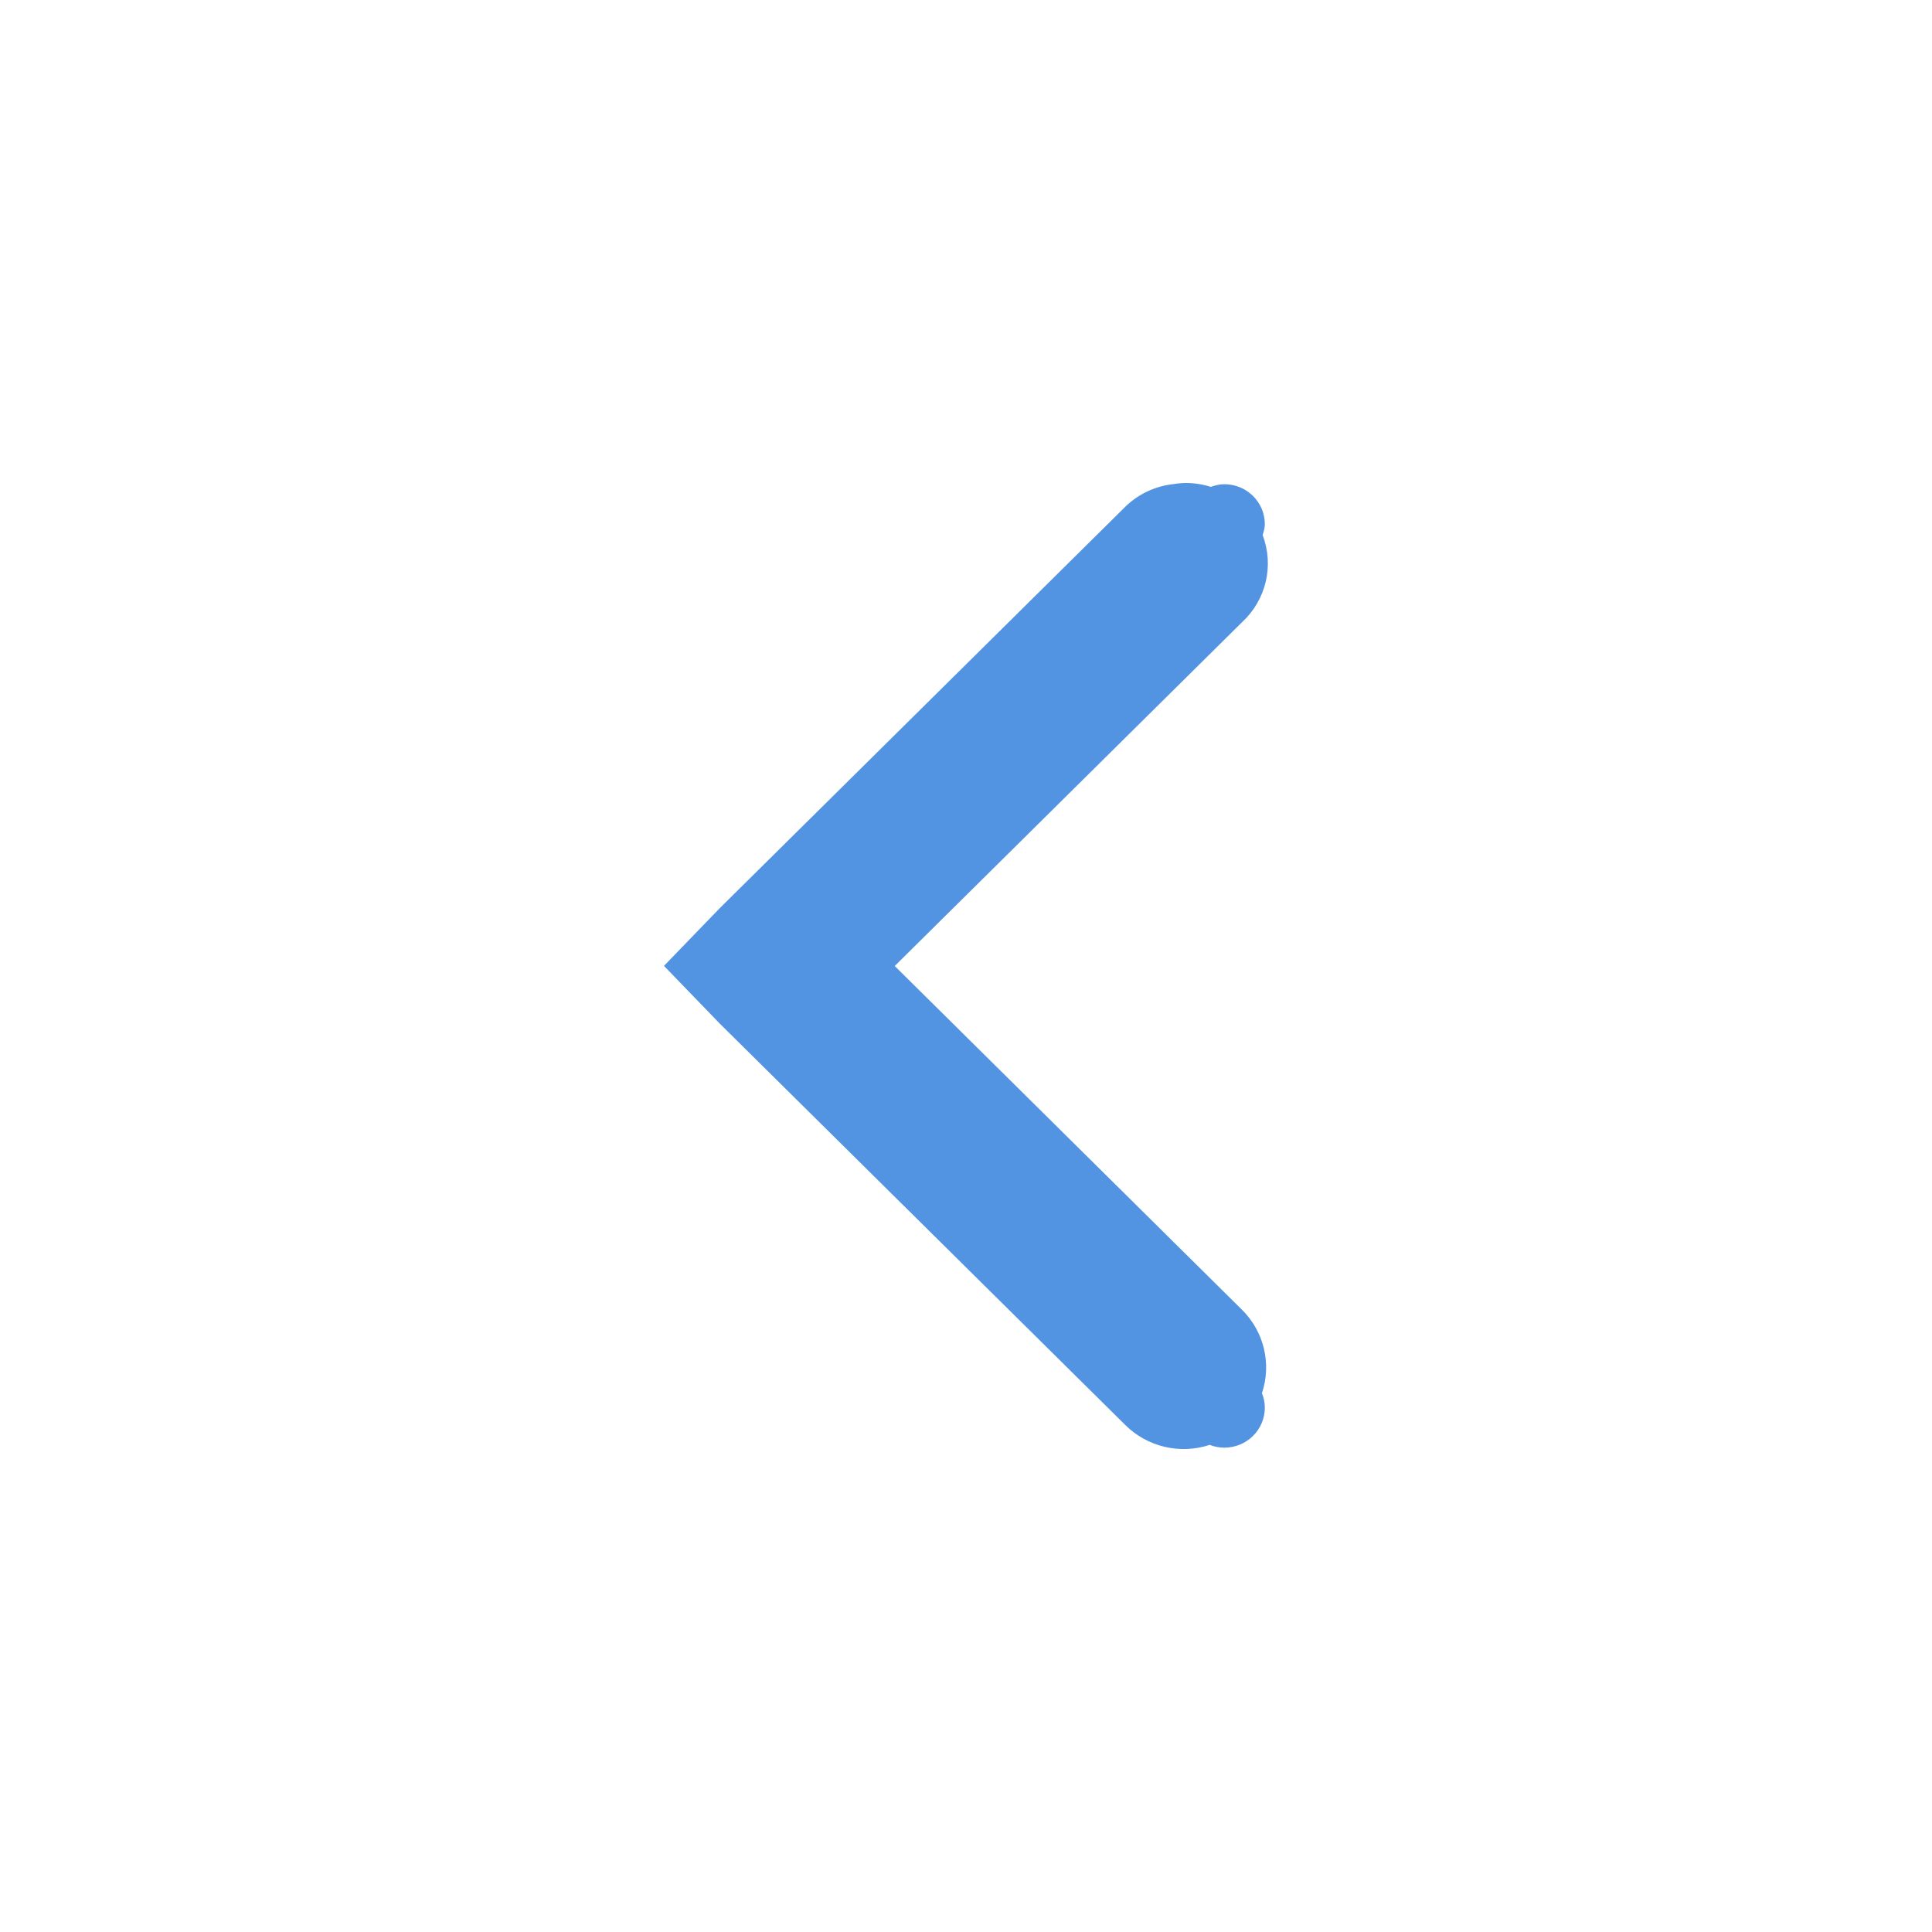
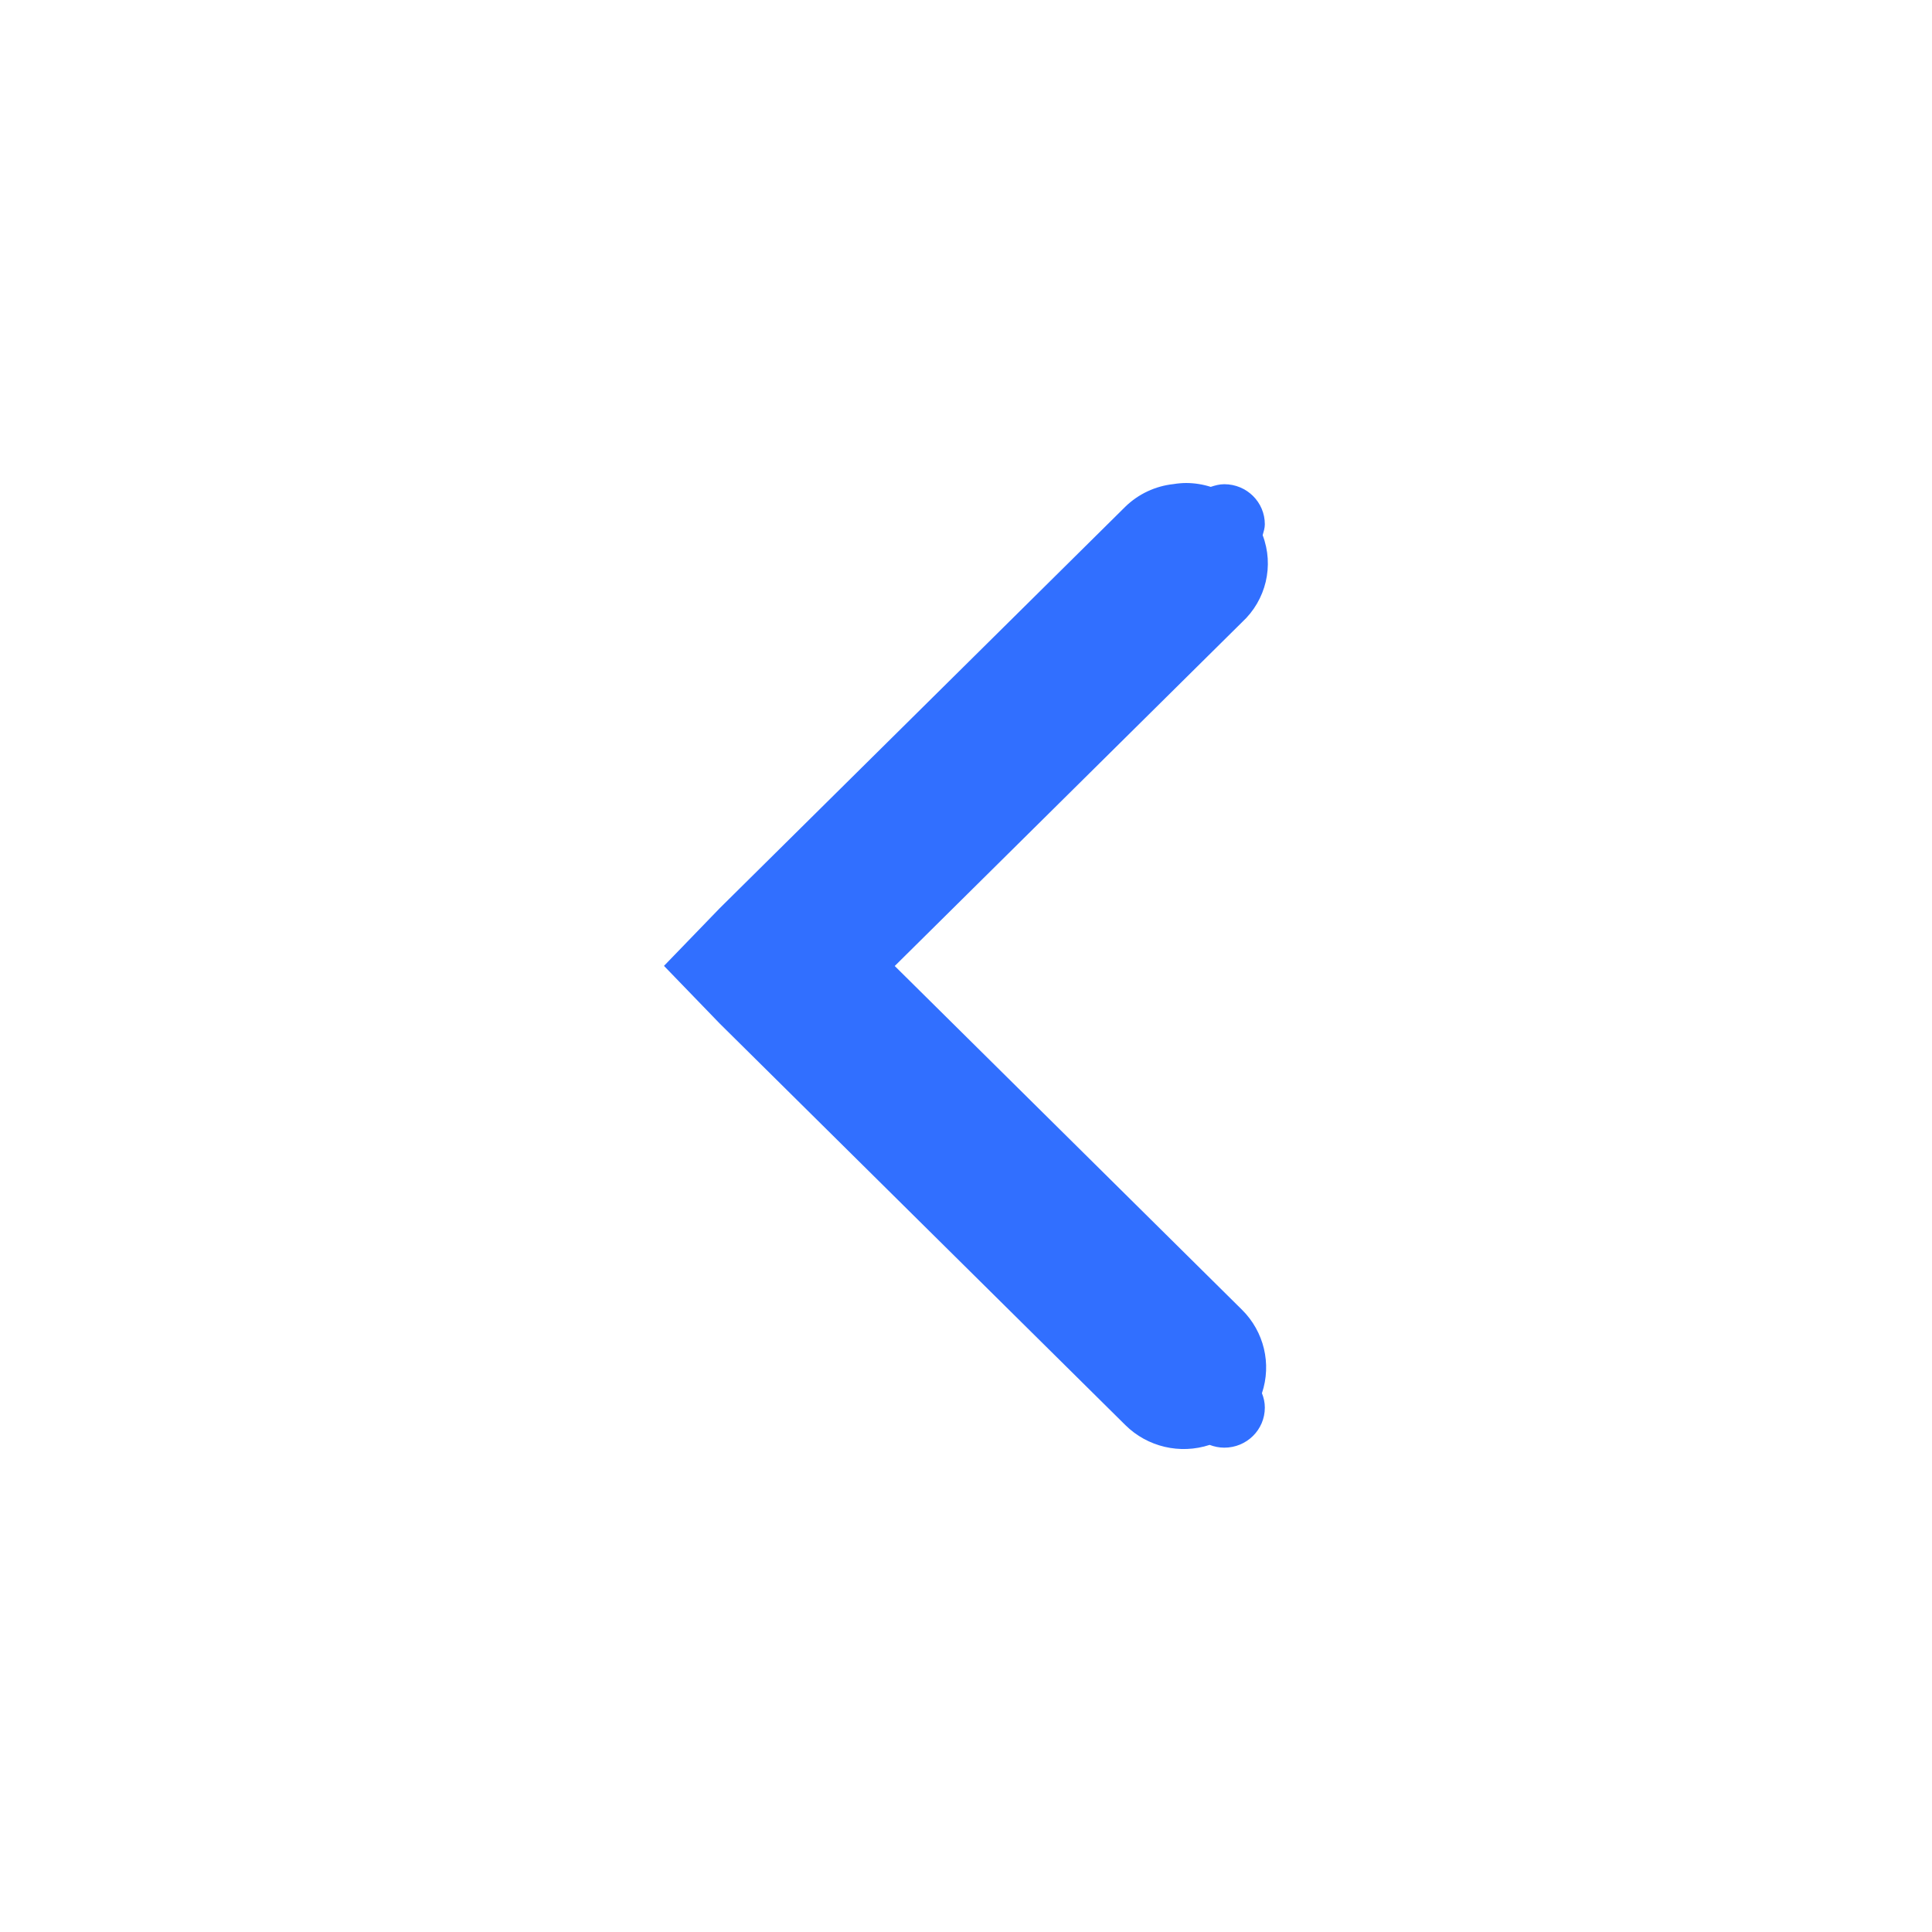
<svg xmlns="http://www.w3.org/2000/svg" height="16" id="svg7384" version="1.1" width="16">
  <defs id="defs7386" />
  <g id="layer9" style="display:inline" transform="translate(-100.0002,-747)" />
  <g id="layer10" transform="translate(-100.0002,-747)" />
  <g id="layer11" transform="translate(-100.0002,-747)" />
  <g id="layer13" transform="translate(-100.0002,-747)" />
  <g id="layer14" transform="translate(-100.0002,-747)" />
  <g id="layer15" style="display:inline" transform="translate(-100.0002,-747)" />
  <g id="g71291" style="display:inline" transform="translate(-100.0002,-747)" />
  <g id="g4953" style="display:inline" transform="translate(-100.0002,-747)" />
  <g id="layer12" style="display:inline" transform="translate(-100.0002,-747)">
-     <path style="color:#000000;font-style:normal;font-variant:normal;font-weight:normal;font-stretch:normal;font-size:medium;line-height:normal;font-family:Sans;-inkscape-font-specification:Sans;text-indent:0;text-align:start;text-decoration:none;text-decoration-line:none;letter-spacing:normal;word-spacing:normal;text-transform:none;direction:ltr;block-progression:tb;writing-mode:lr-tb;baseline-shift:baseline;text-anchor:start;display:inline;overflow:visible;visibility:visible;fill:#5294e2;fill-opacity:1;stroke:none;stroke-width:2;marker:none;enable-background:accumulate" d="m 109.823,751 a 0.672,0.665 0 0 0 -0.104,0.009 0.672,0.665 0 0 0 -0.399,0.187 l -3.359,3.325 -0.462,0.478 0.462,0.478 3.359,3.325 a 0.683,0.676 0 0 0 0.698,0.164 c 0.037,0.014 0.078,0.023 0.121,0.023 0.186,0 0.336,-0.148 0.336,-0.332 0,-0.042 -0.009,-0.082 -0.024,-0.119 a 0.683,0.676 0 0 0 -0.165,-0.691 l -2.876,-2.847 2.876,-2.847 a 0.672,0.665 0 0 0 0.171,-0.721 c 0.008,-0.029 0.018,-0.058 0.018,-0.09 0,-0.184 -0.15,-0.332 -0.336,-0.332 -0.04,0 -0.076,0.01 -0.112,0.022 A 0.672,0.665 0 0 0 109.823,751 Z" id="path6040" />
+     <path style="color:#000000;font-style:normal;font-variant:normal;font-weight:normal;font-stretch:normal;font-size:medium;line-height:normal;font-family:Sans;-inkscape-font-specification:Sans;text-indent:0;text-align:start;text-decoration:none;text-decoration-line:none;letter-spacing:normal;word-spacing:normal;text-transform:none;direction:ltr;block-progression:tb;writing-mode:lr-tb;baseline-shift:baseline;text-anchor:start;display:inline;overflow:visible;visibility:visible;fill:#316fff;fill-opacity:1;stroke:none;stroke-width:2;marker:none;enable-background:accumulate" d="m 109.823,751 a 0.672,0.665 0 0 0 -0.104,0.009 0.672,0.665 0 0 0 -0.399,0.187 l -3.359,3.325 -0.462,0.478 0.462,0.478 3.359,3.325 a 0.683,0.676 0 0 0 0.698,0.164 c 0.037,0.014 0.078,0.023 0.121,0.023 0.186,0 0.336,-0.148 0.336,-0.332 0,-0.042 -0.009,-0.082 -0.024,-0.119 a 0.683,0.676 0 0 0 -0.165,-0.691 l -2.876,-2.847 2.876,-2.847 a 0.672,0.665 0 0 0 0.171,-0.721 c 0.008,-0.029 0.018,-0.058 0.018,-0.09 0,-0.184 -0.15,-0.332 -0.336,-0.332 -0.04,0 -0.076,0.01 -0.112,0.022 A 0.672,0.665 0 0 0 109.823,751 Z" id="path6040" />
  </g>
</svg>
